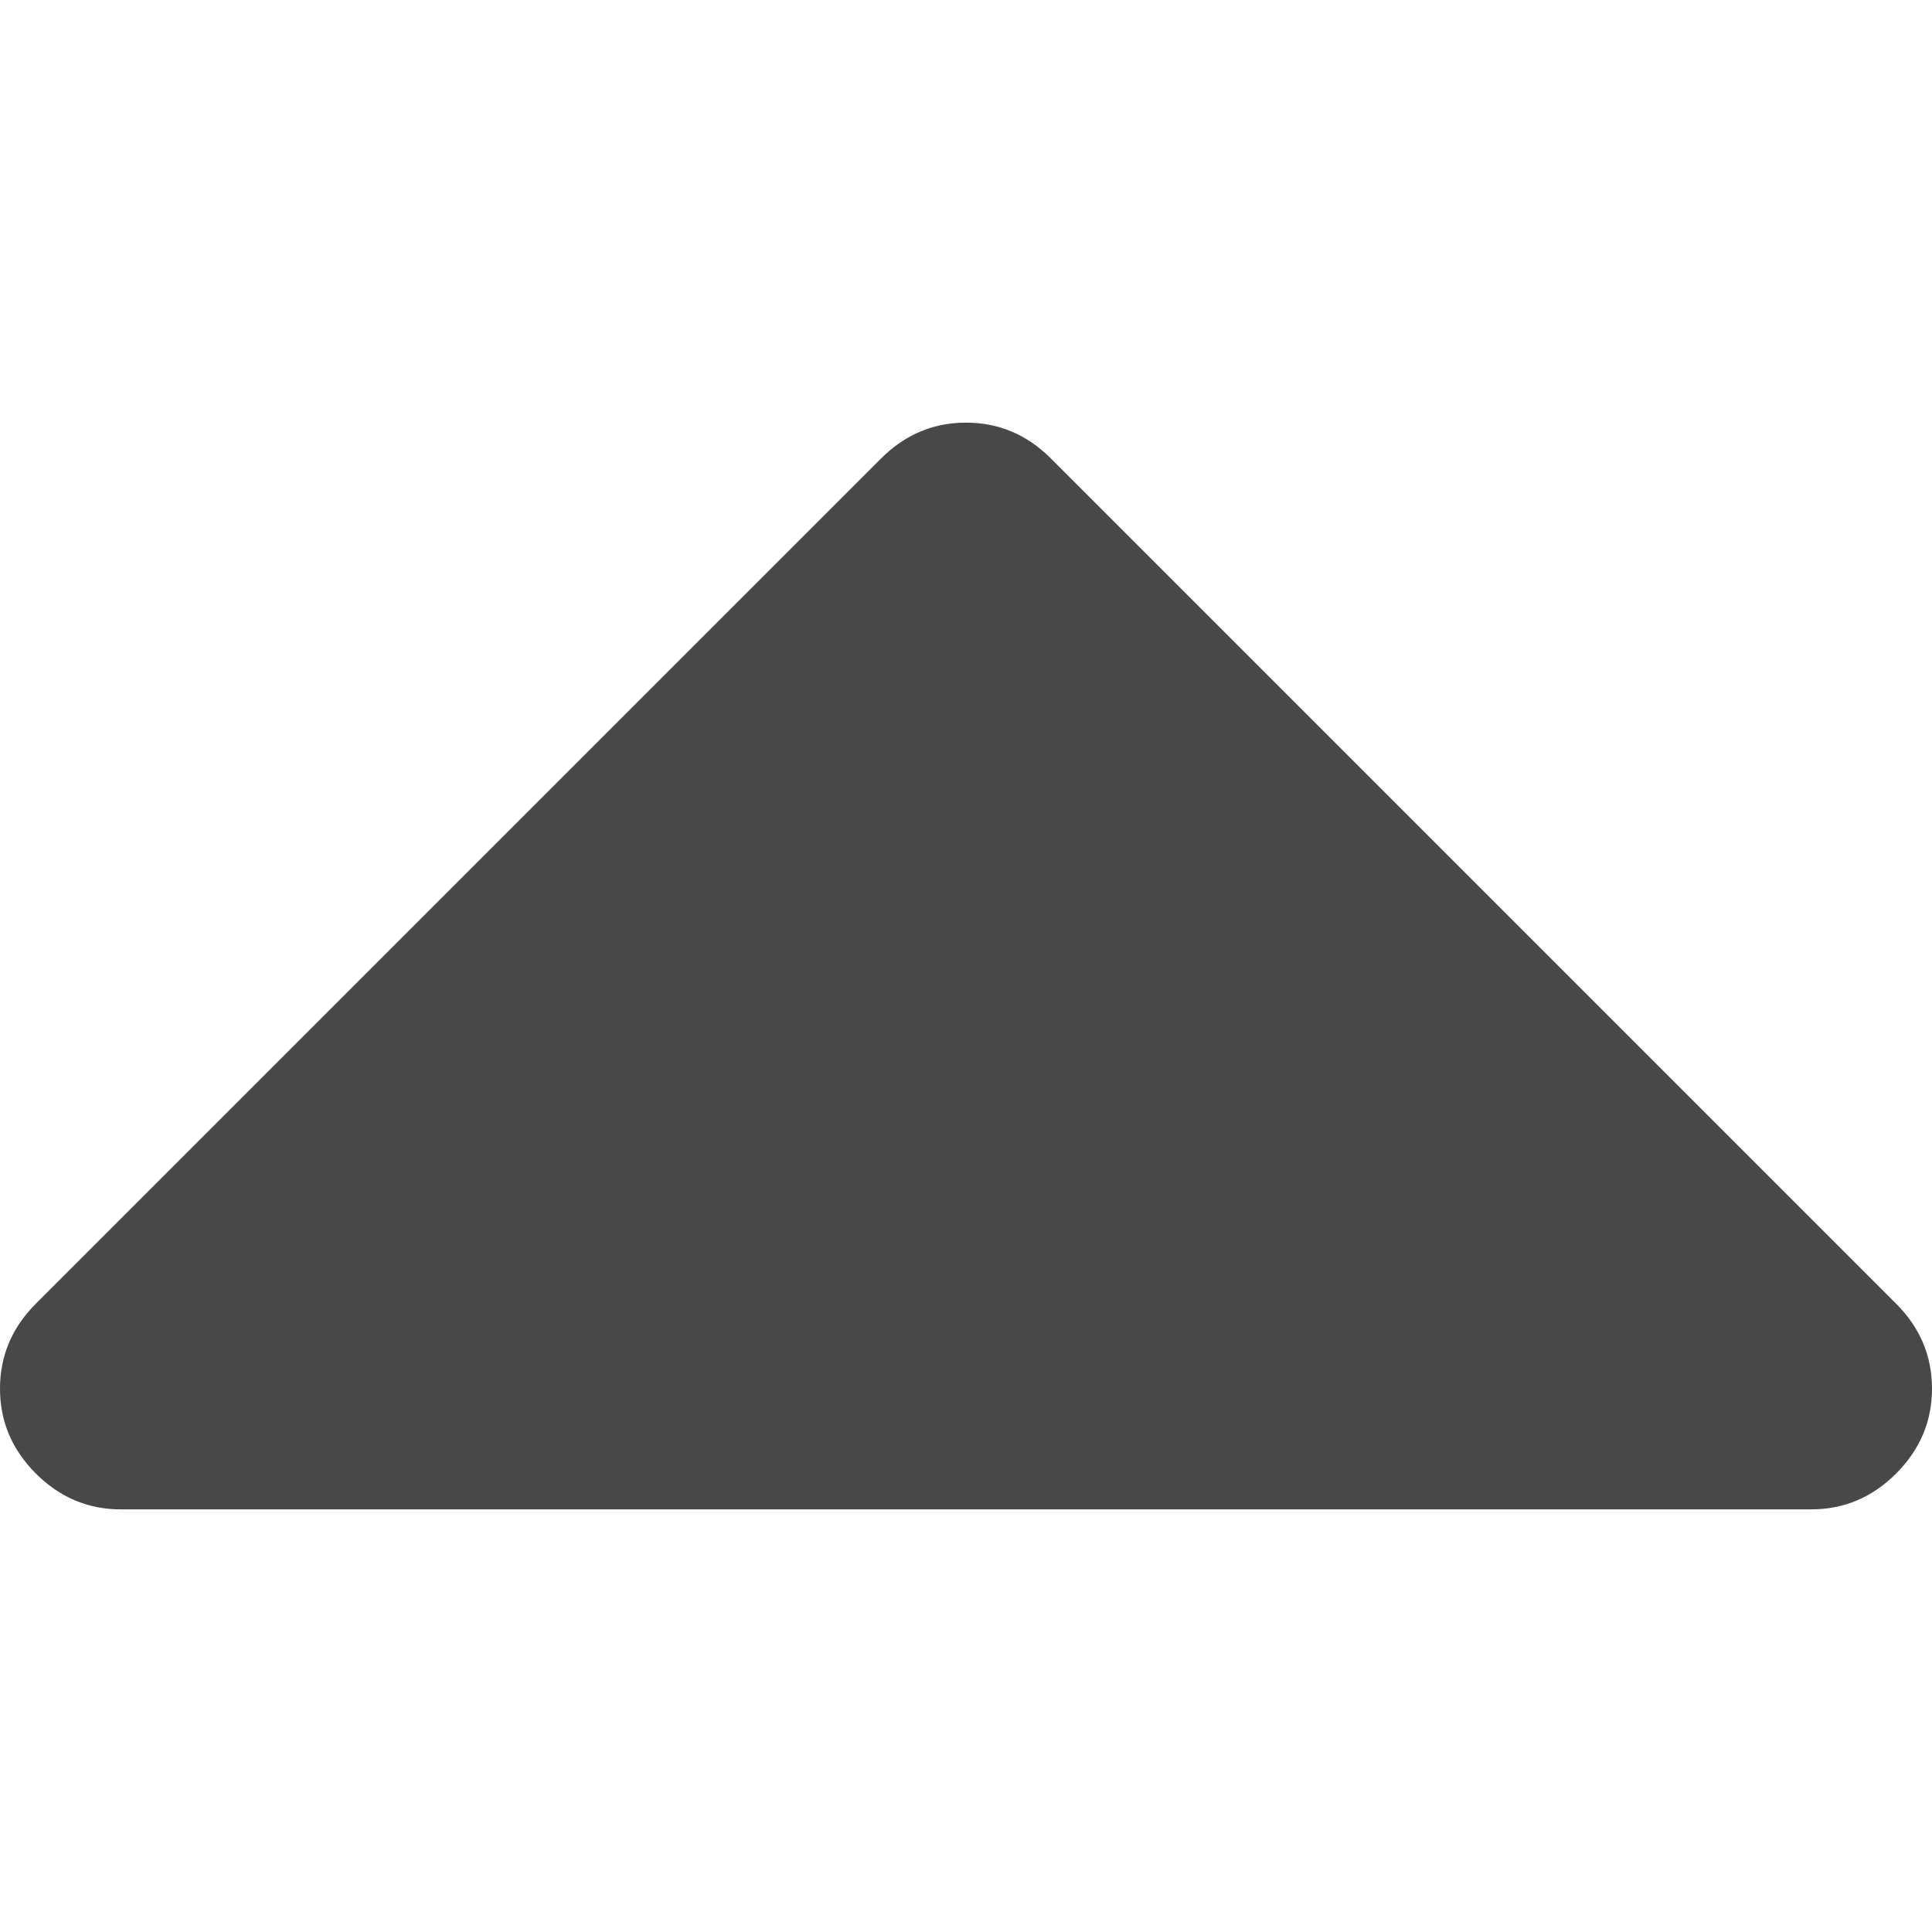
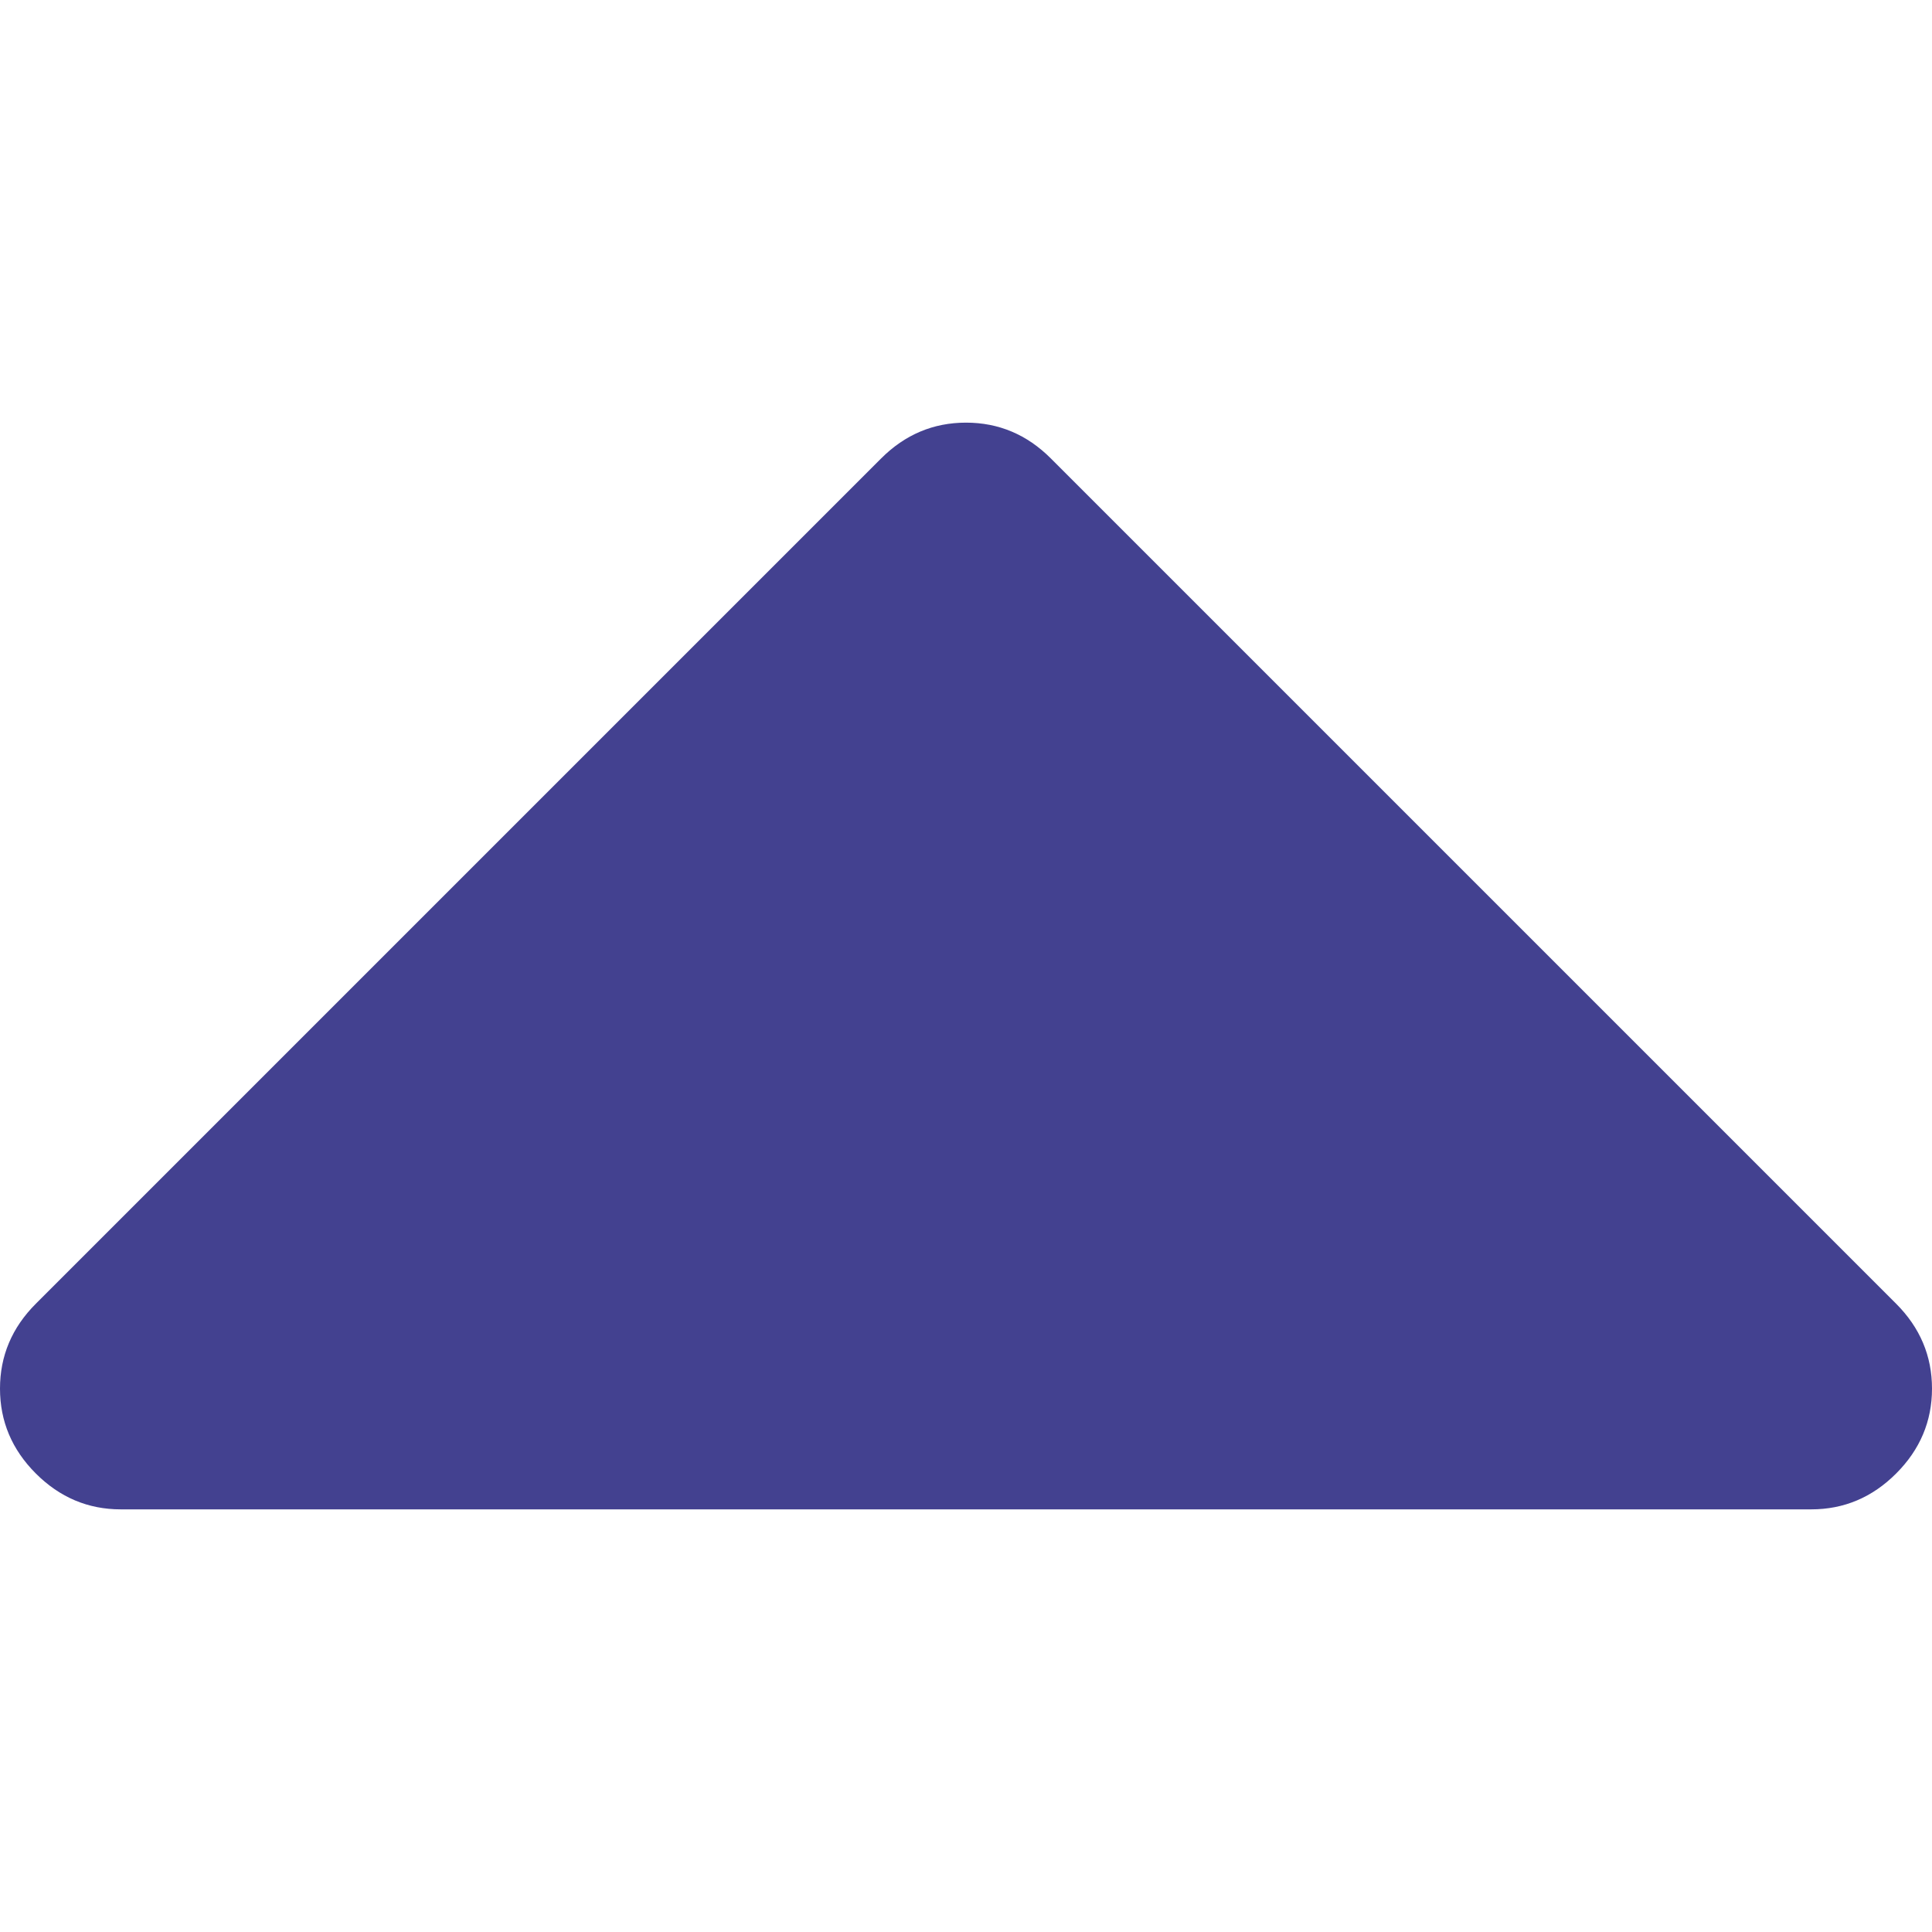
<svg xmlns="http://www.w3.org/2000/svg" version="1.1" id="Capa_1" x="0px" y="0px" width="292.362px" height="292.361px" viewBox="0 0 292.362 292.361" style="enable-background:new 0 0 292.362 292.361;" xml:space="preserve">
  <g>
-     <path fill="#484848" d="M286.935,197.287L159.028,69.381c-3.613-3.617-7.895-5.424-12.847-5.424s-9.233,1.807-12.85,5.424L5.424,197.287   C1.807,200.904,0,205.186,0,210.134s1.807,9.233,5.424,12.847c3.621,3.617,7.902,5.425,12.85,5.425h255.813   c4.949,0,9.233-1.808,12.848-5.425c3.613-3.613,5.427-7.898,5.427-12.847S290.548,200.904,286.935,197.287z" />
+     <path fill="#434190" d="M286.935,197.287L159.028,69.381c-3.613-3.617-7.895-5.424-12.847-5.424s-9.233,1.807-12.85,5.424L5.424,197.287   C1.807,200.904,0,205.186,0,210.134s1.807,9.233,5.424,12.847c3.621,3.617,7.902,5.425,12.85,5.425h255.813   c4.949,0,9.233-1.808,12.848-5.425c3.613-3.613,5.427-7.898,5.427-12.847S290.548,200.904,286.935,197.287z" />
  </g>
  <g>
</g>
  <g>
</g>
  <g>
</g>
  <g>
</g>
  <g>
</g>
  <g>
</g>
  <g>
</g>
  <g>
</g>
  <g>
</g>
  <g>
</g>
  <g>
</g>
  <g>
</g>
  <g>
</g>
  <g>
</g>
  <g>
</g>
</svg>
